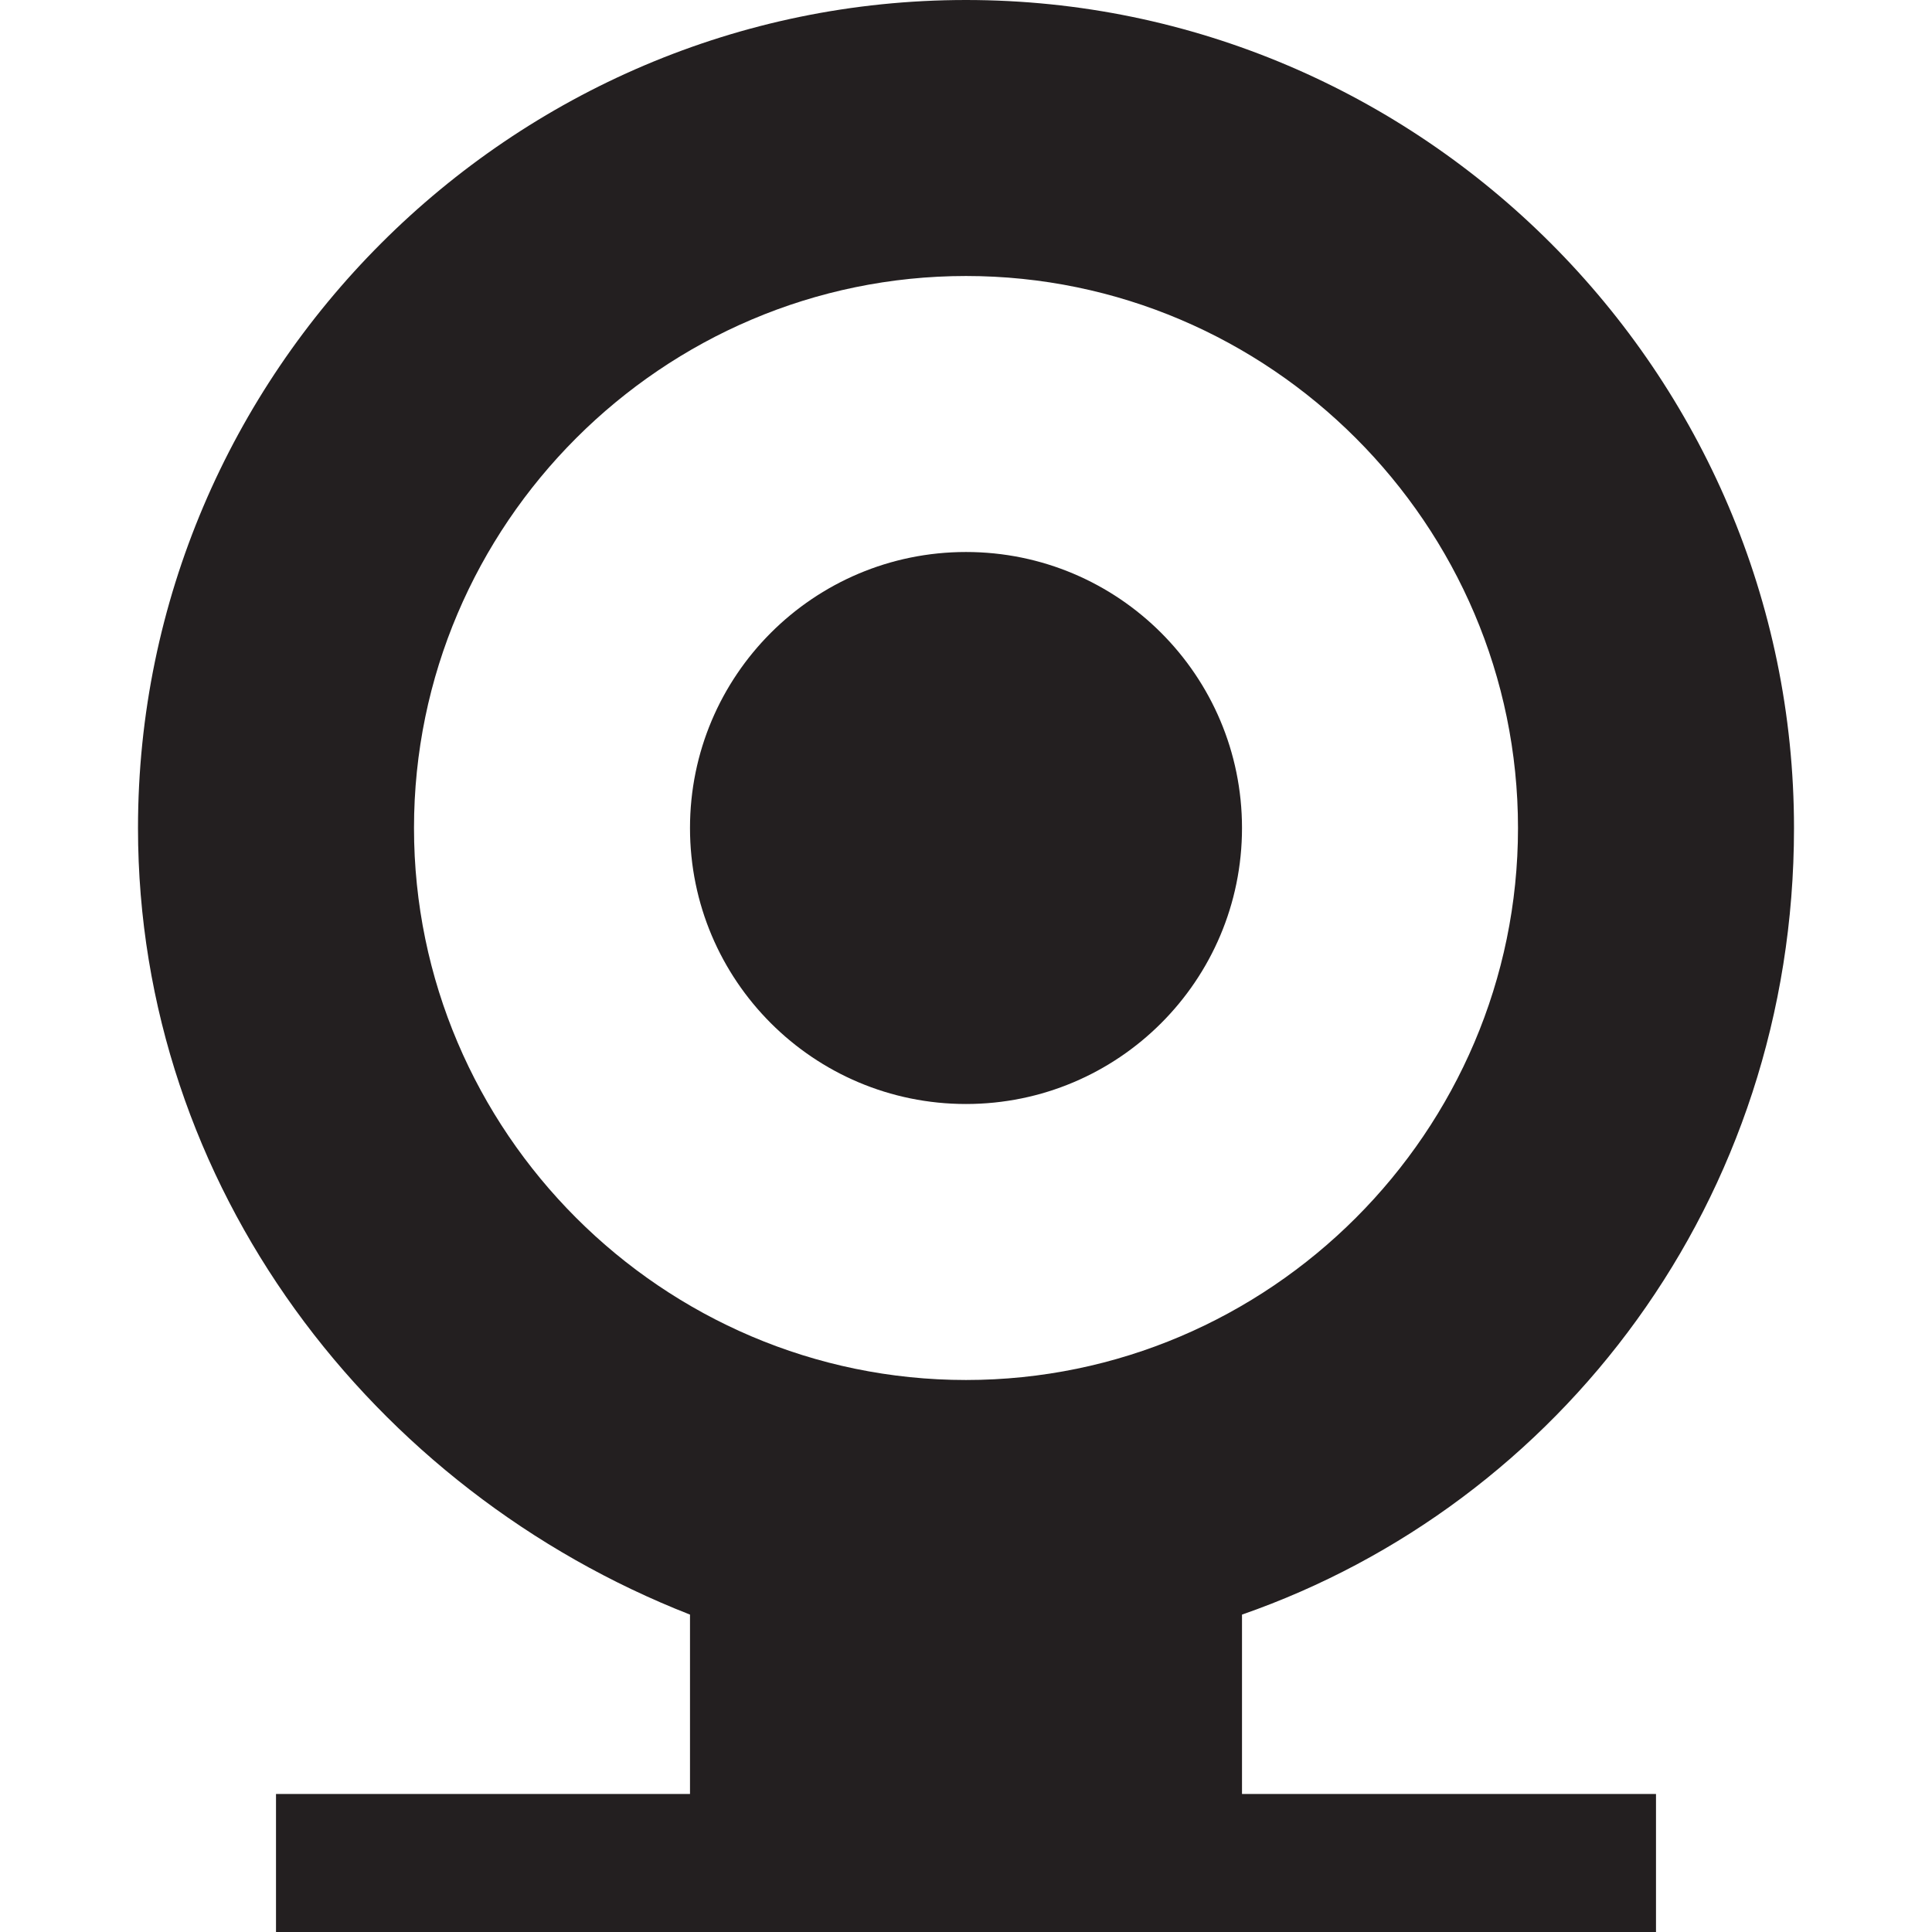
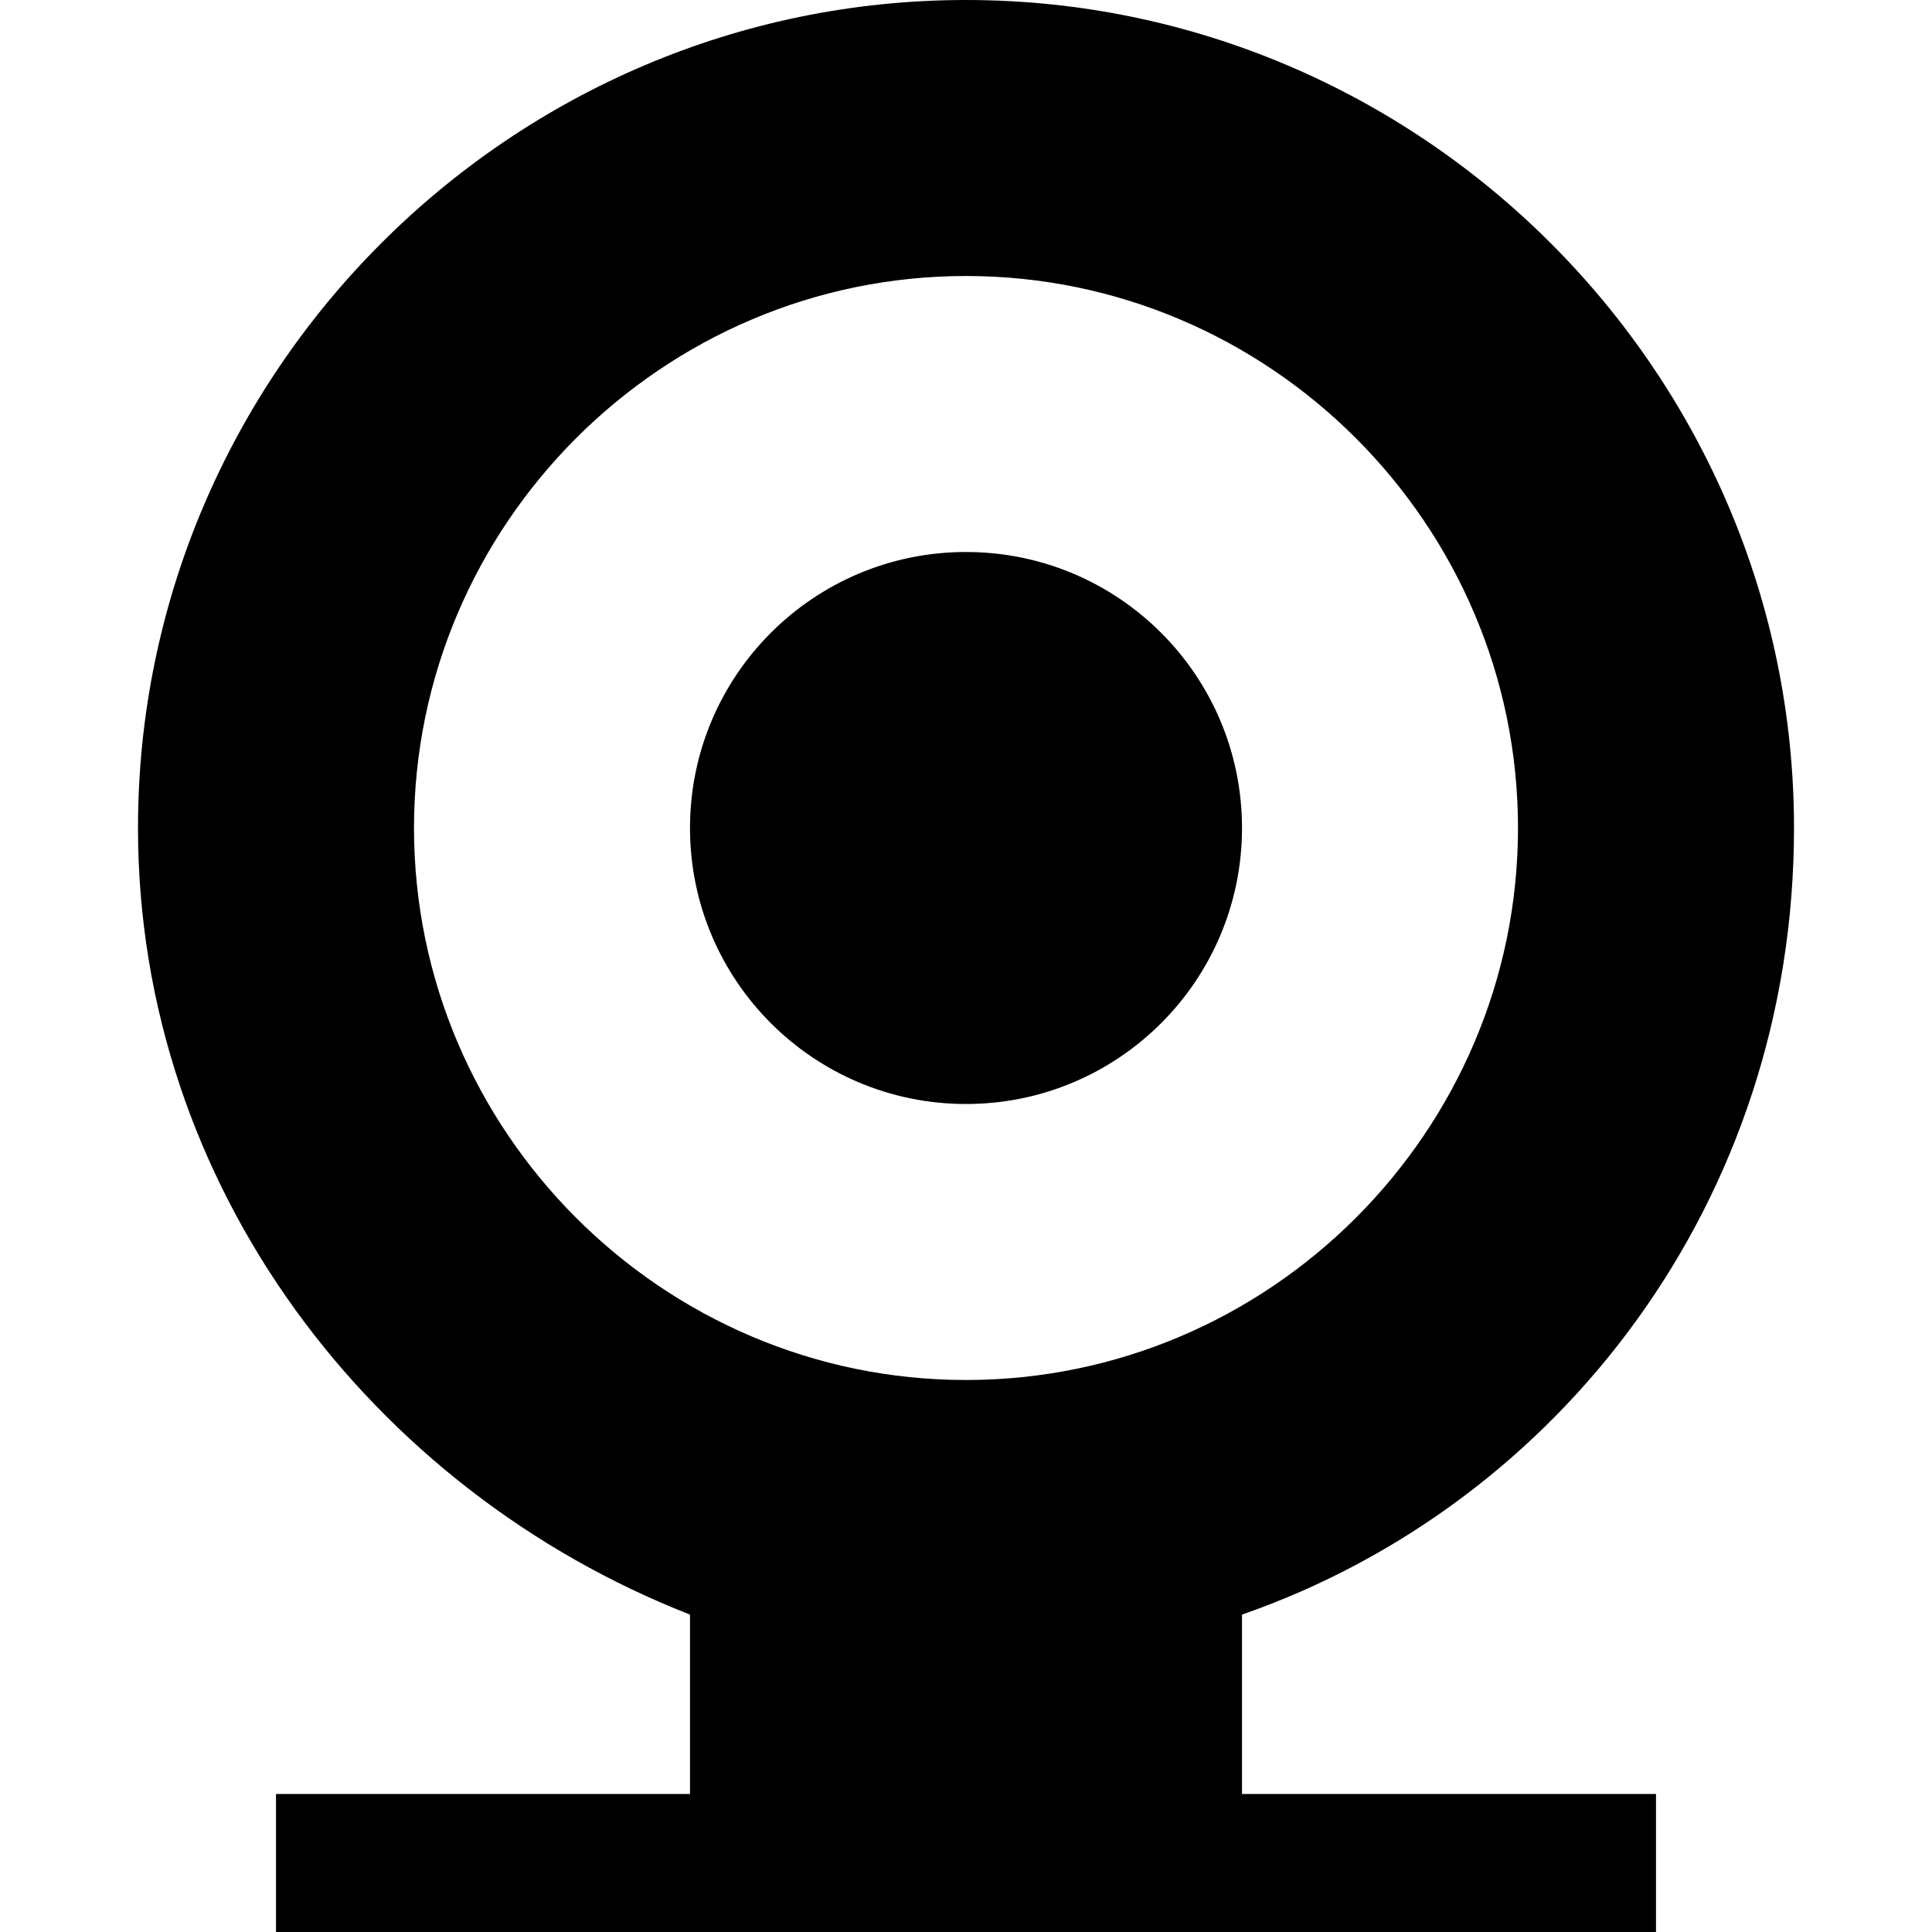
<svg xmlns="http://www.w3.org/2000/svg" version="1.1" id="Layer_1" x="0px" y="0px" width="14px" height="14px" viewBox="0 0 14 14" style="enable-background:new 0 0 14 14;" xml:space="preserve">
-   <path fill="#231F20" d="M9,11.7c2.3-0.8,4-3,4-5.7c0-3.3-2.7-6-6-6S1,2.7,1,6c0,2.6,1.7,4.8,4,5.7V13H2v1h10v-1H9V11.7z M3,6c0-2.2,1.8-4,4-4  s4,1.8,4,4s-1.8,4-4,4S3,8.2,3,6z" />
-   <circle fill="#231F20" cx="7" cy="6" r="2" />
+   <path d="M9,11.7c2.3-0.8,4-3,4-5.7c0-3.3-2.7-6-6-6S1,2.7,1,6c0,2.6,1.7,4.8,4,5.7V13H2v1h10v-1H9V11.7z M3,6c0-2.2,1.8-4,4-4  s4,1.8,4,4s-1.8,4-4,4S3,8.2,3,6z" />
+   <circle cx="7" cy="6" r="2" />
</svg>
